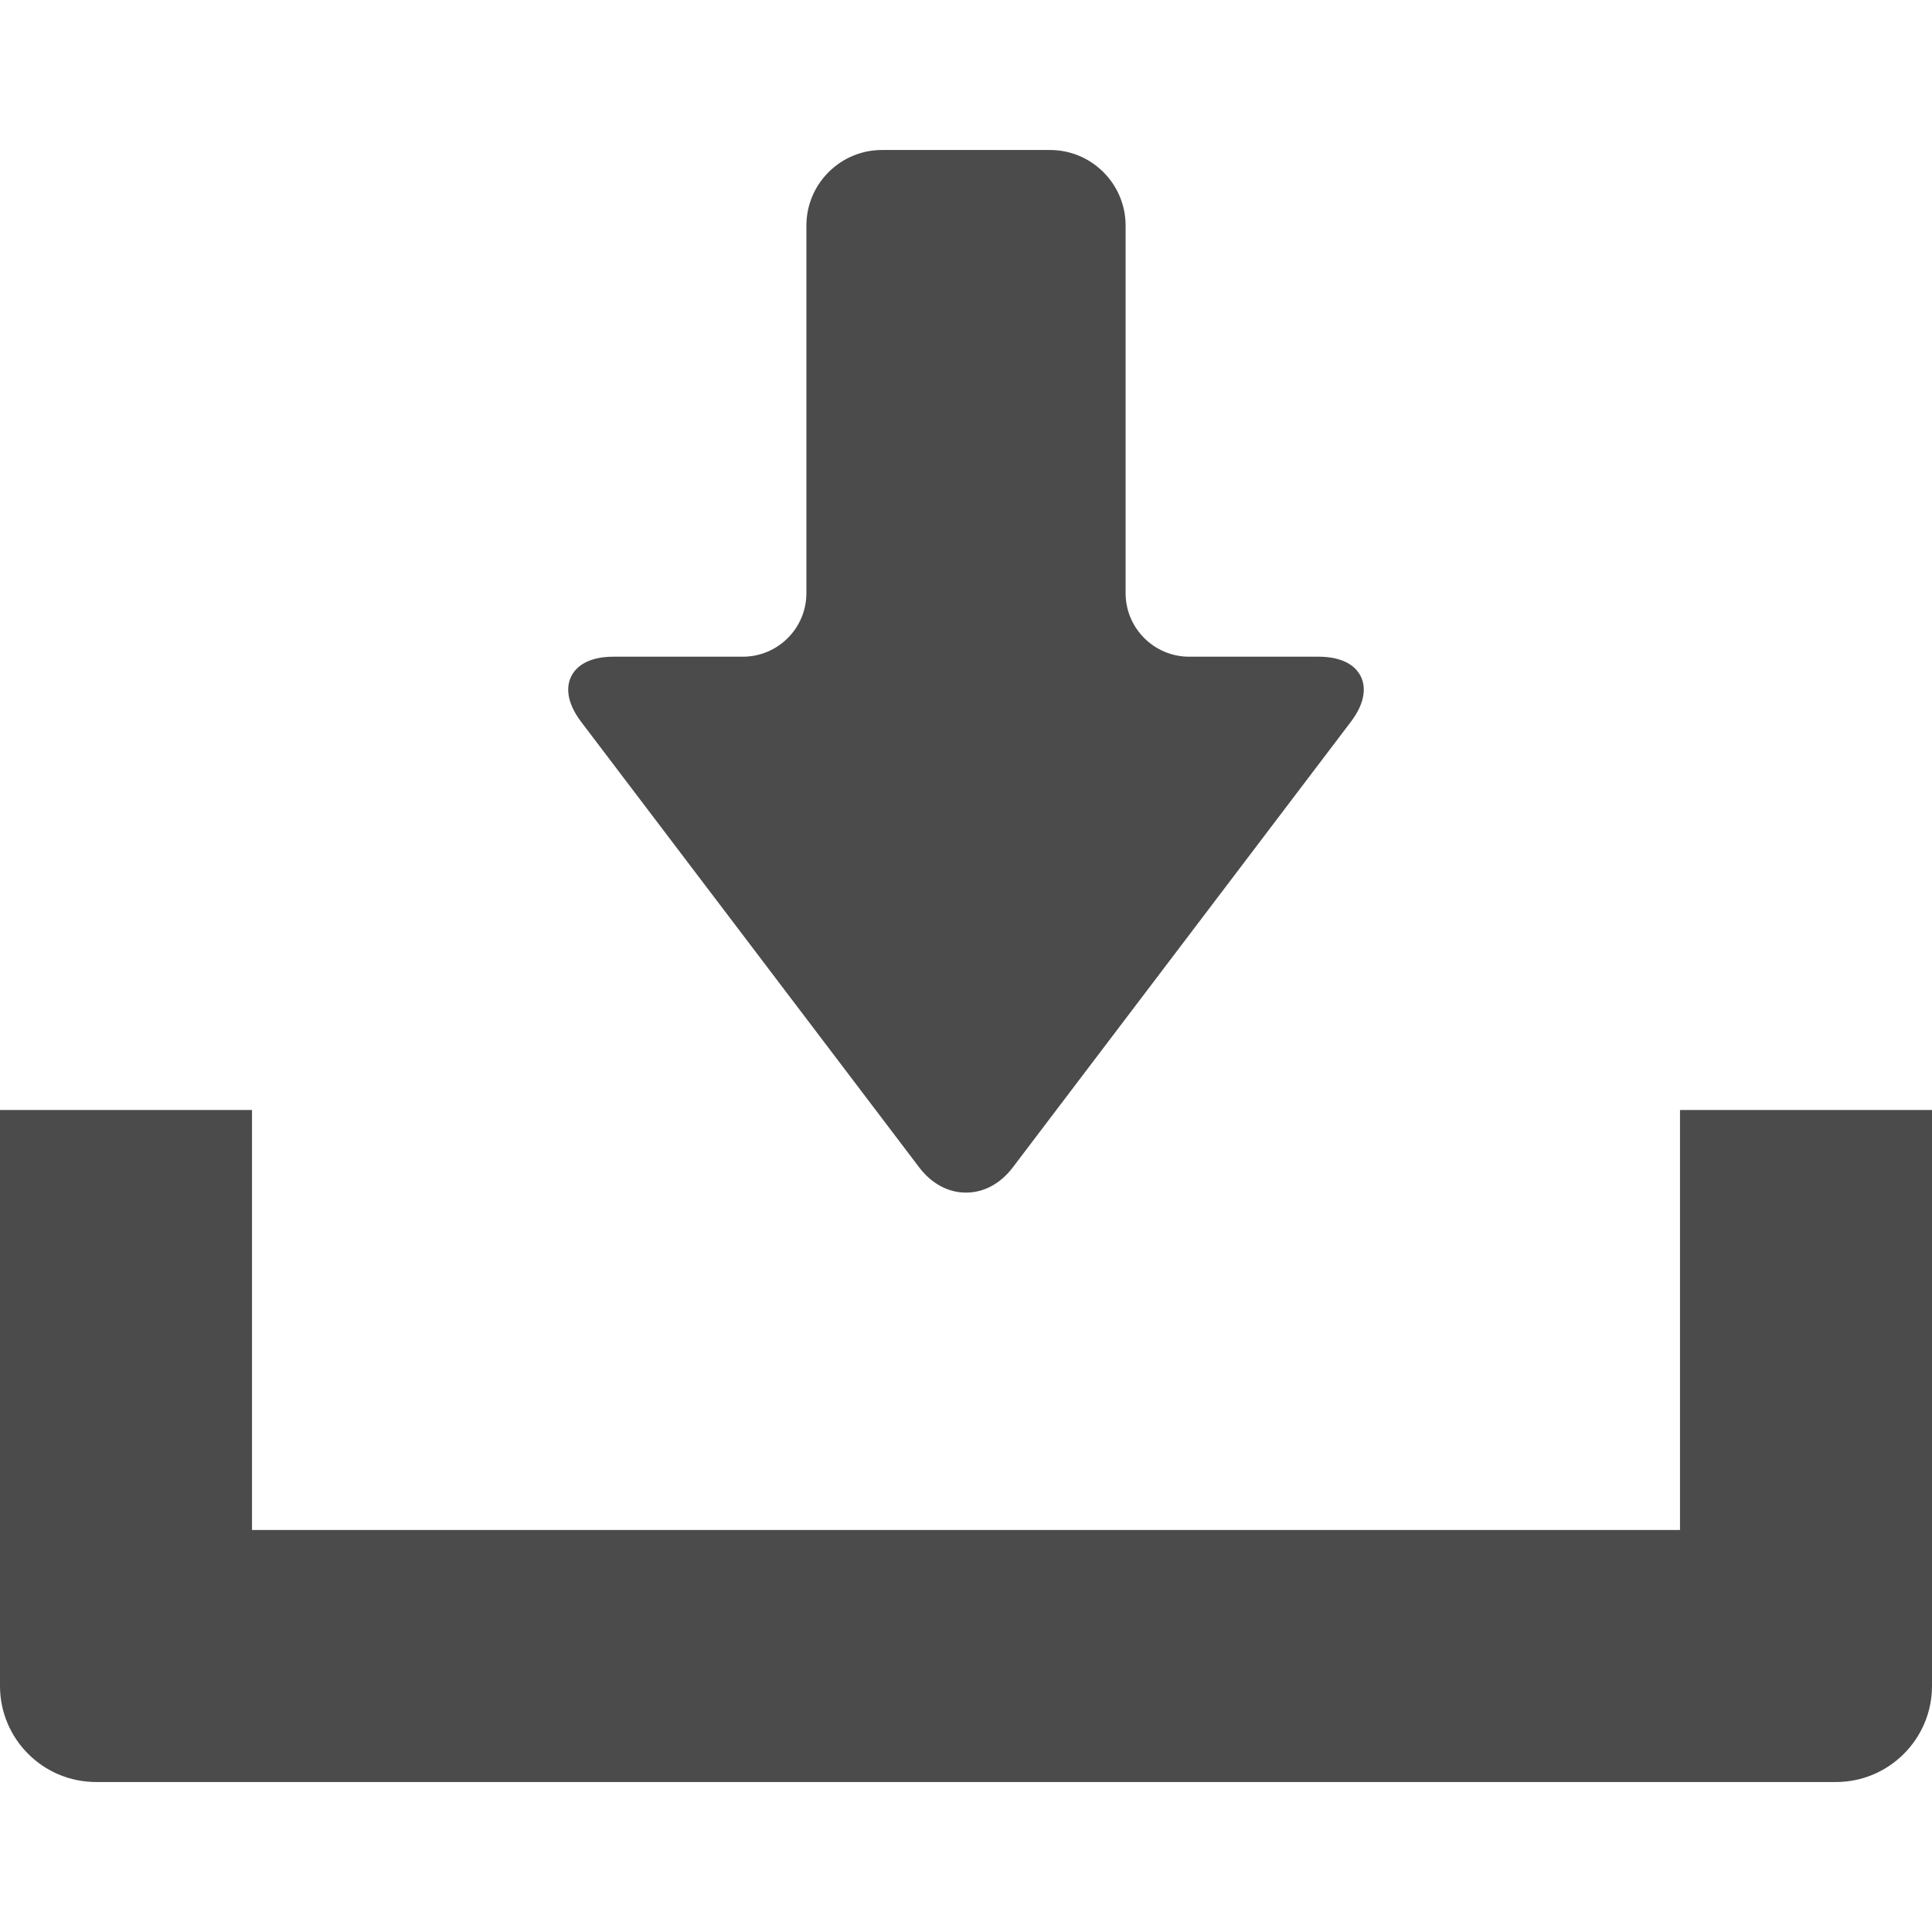
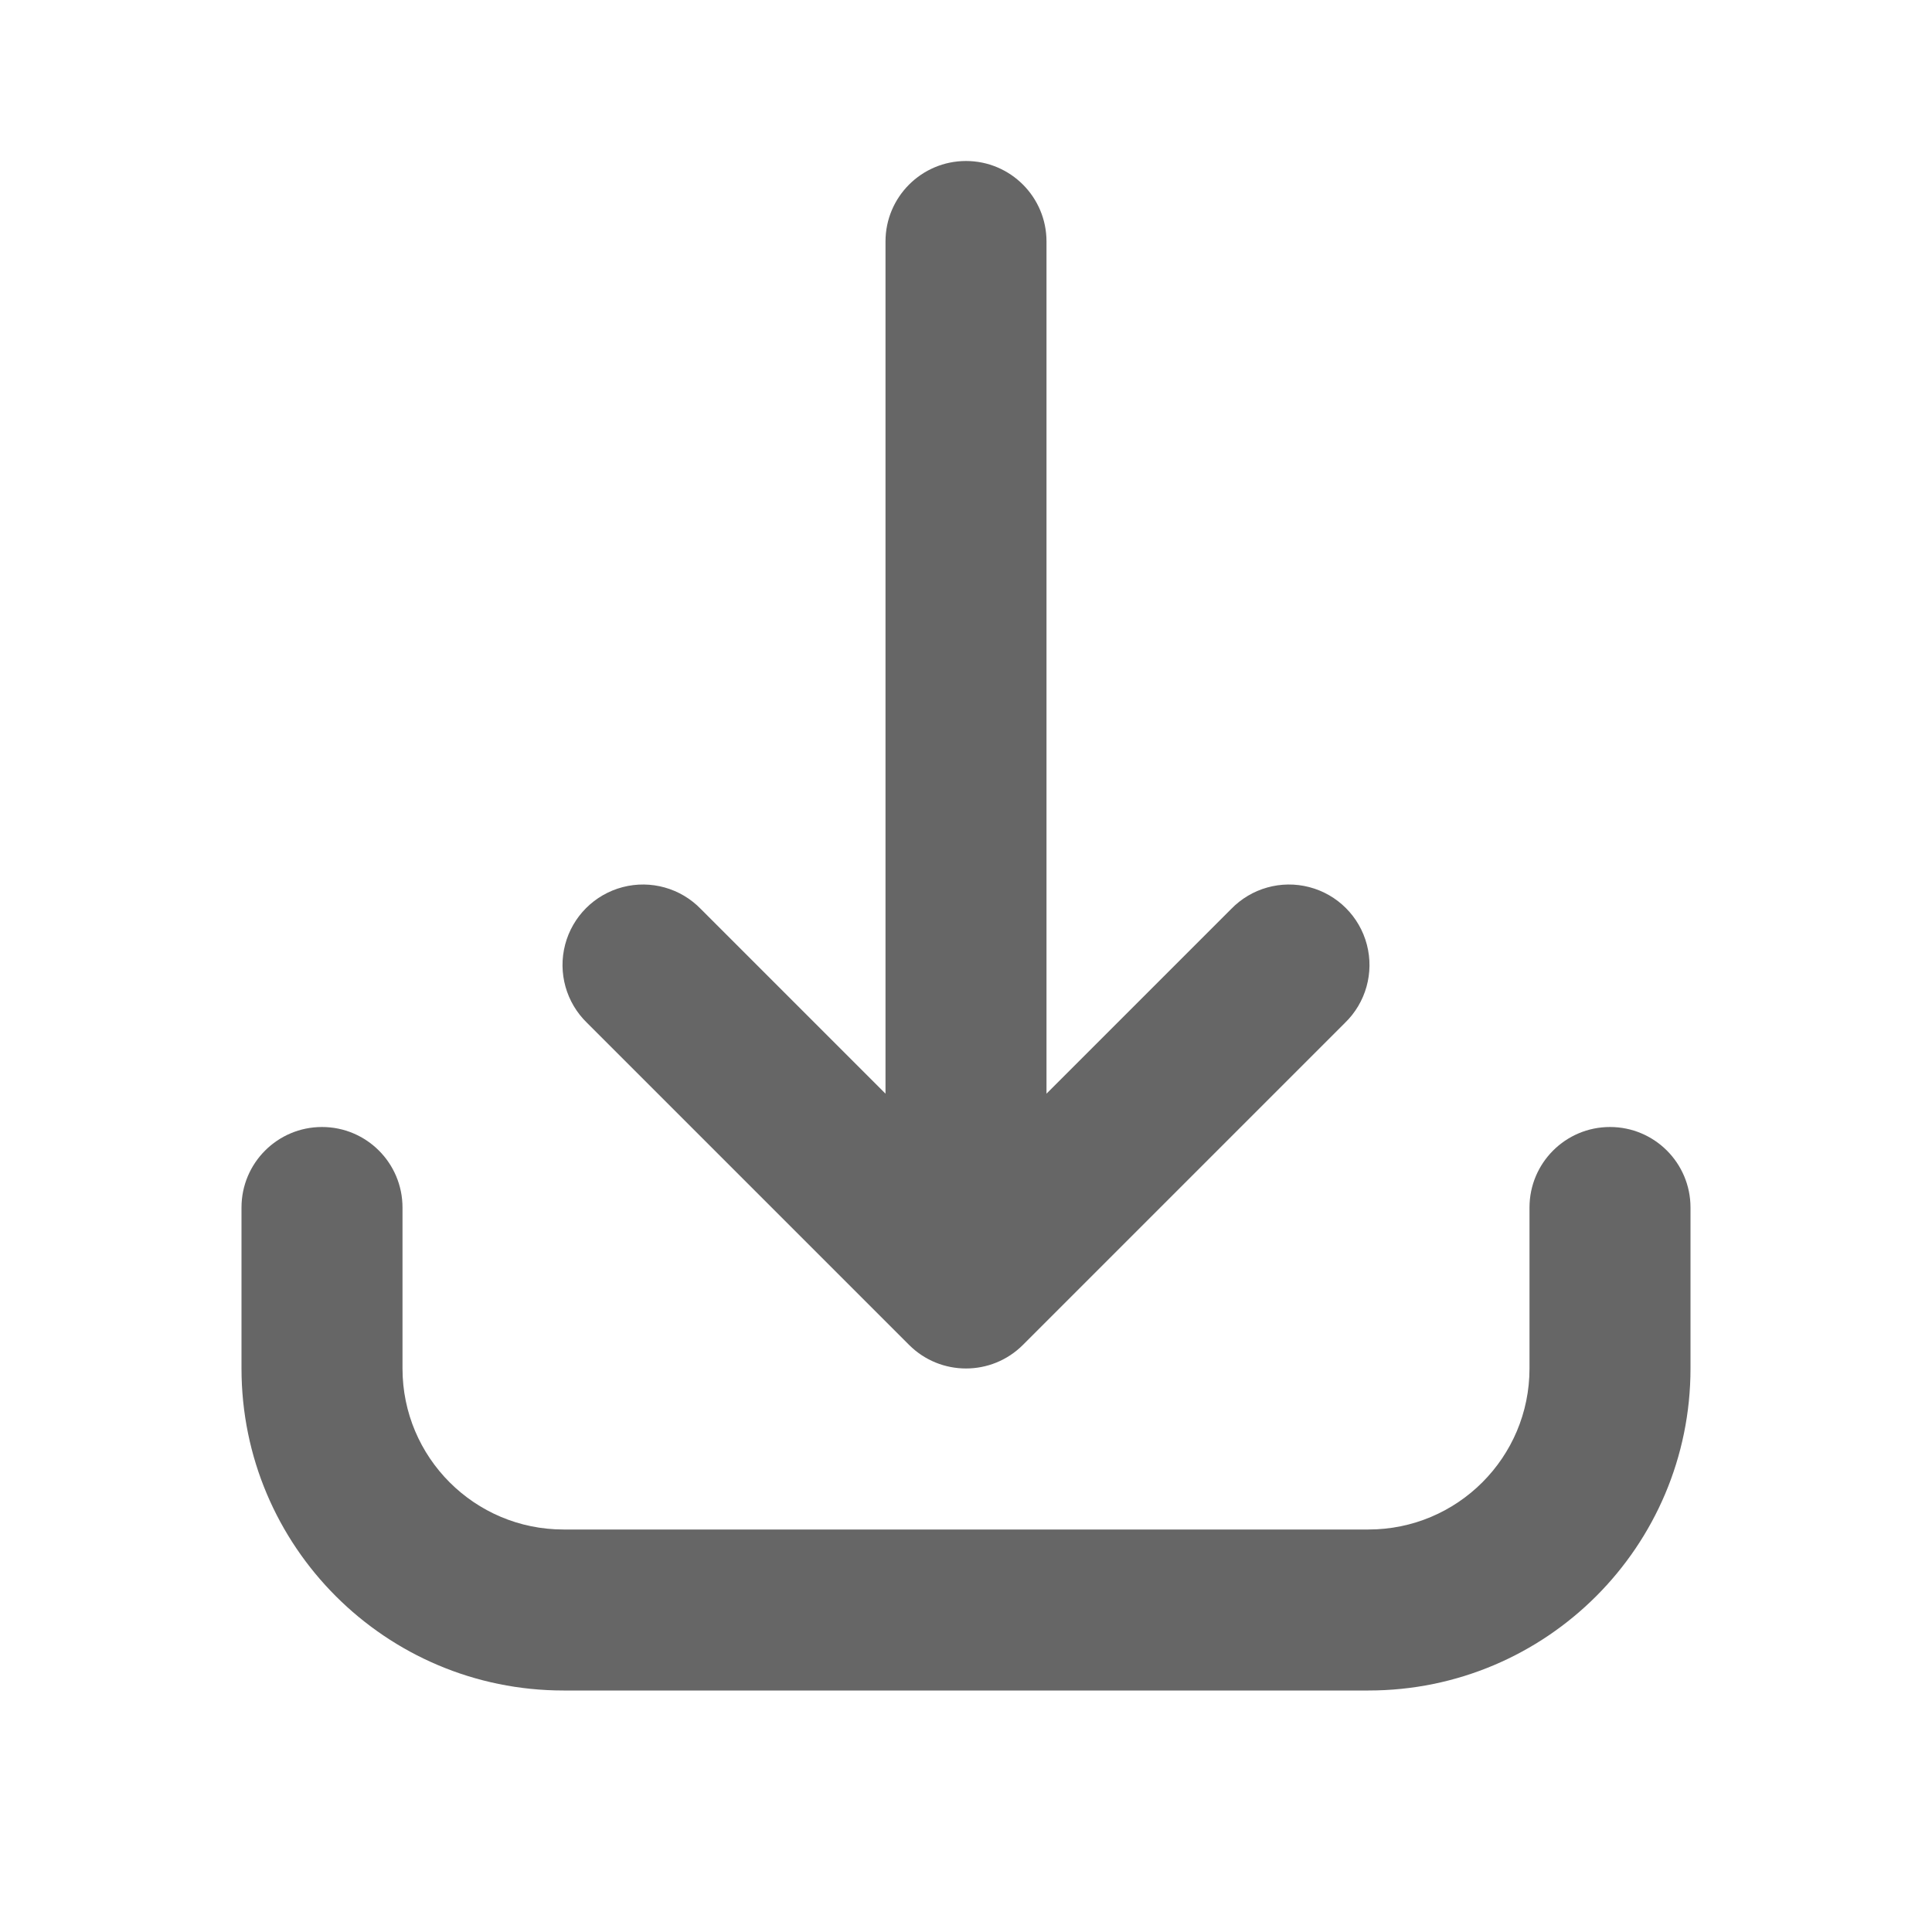
- <svg xmlns="http://www.w3.org/2000/svg" version="1.1" id="_x32_" x="0px" y="0px" viewBox="0 0 512 512" style="width: 256px; height: 256px; opacity: 1;" xml:space="preserve">
-   <style type="text/css">
- 	.st0{fill:#4B4B4B;}
- </style>
-   <g>
-     <path class="st0" d="M243.591,309.362c3.272,4.317,7.678,6.692,12.409,6.692c4.73,0,9.136-2.376,12.409-6.689l89.594-118.094   c3.348-4.414,4.274-8.692,2.611-12.042c-1.666-3.35-5.631-5.198-11.168-5.198H315.14c-9.288,0-16.844-7.554-16.844-16.84V59.777   c0-11.04-8.983-20.027-20.024-20.027h-44.546c-11.04,0-20.022,8.987-20.022,20.027v97.415c0,9.286-7.556,16.84-16.844,16.84   h-34.305c-5.538,0-9.503,1.848-11.168,5.198c-1.665,3.35-0.738,7.628,2.609,12.046L243.591,309.362z" style="fill: rgb(75, 75, 75);" />
-     <path class="st0" d="M445.218,294.16v111.304H66.782V294.16H0v152.648c0,14.03,11.413,25.443,25.441,25.443h461.118   c14.028,0,25.441-11.413,25.441-25.443V294.16H445.218z" style="fill: rgb(75, 75, 75);" />
-   </g>
+ <svg xmlns="http://www.w3.org/2000/svg" width="24" height="24" fill="none" viewBox="0 0 24 24">
+   <path fill="rgba(0, 0, 0, 0.6)" fill-rule="evenodd" d="M12 2a1 1 0 0 1 1 1v10.586l2.293-2.293a1 1 0 1 1 1.414 1.414l-4 4a1 1 0 0 1-1.414 0l-4-4a1 1 0 1 1 1.414-1.414L11 13.586V3a1 1 0 0 1 1-1ZM4 14a1 1 0 0 1 1 1v2a2 2 0 0 0 2 2h10a2 2 0 0 0 2-2v-2a1 1 0 1 1 2 0v2a4 4 0 0 1-4 4H7a4 4 0 0 1-4-4v-2a1 1 0 0 1 1-1Z" clip-rule="evenodd" />
</svg>
